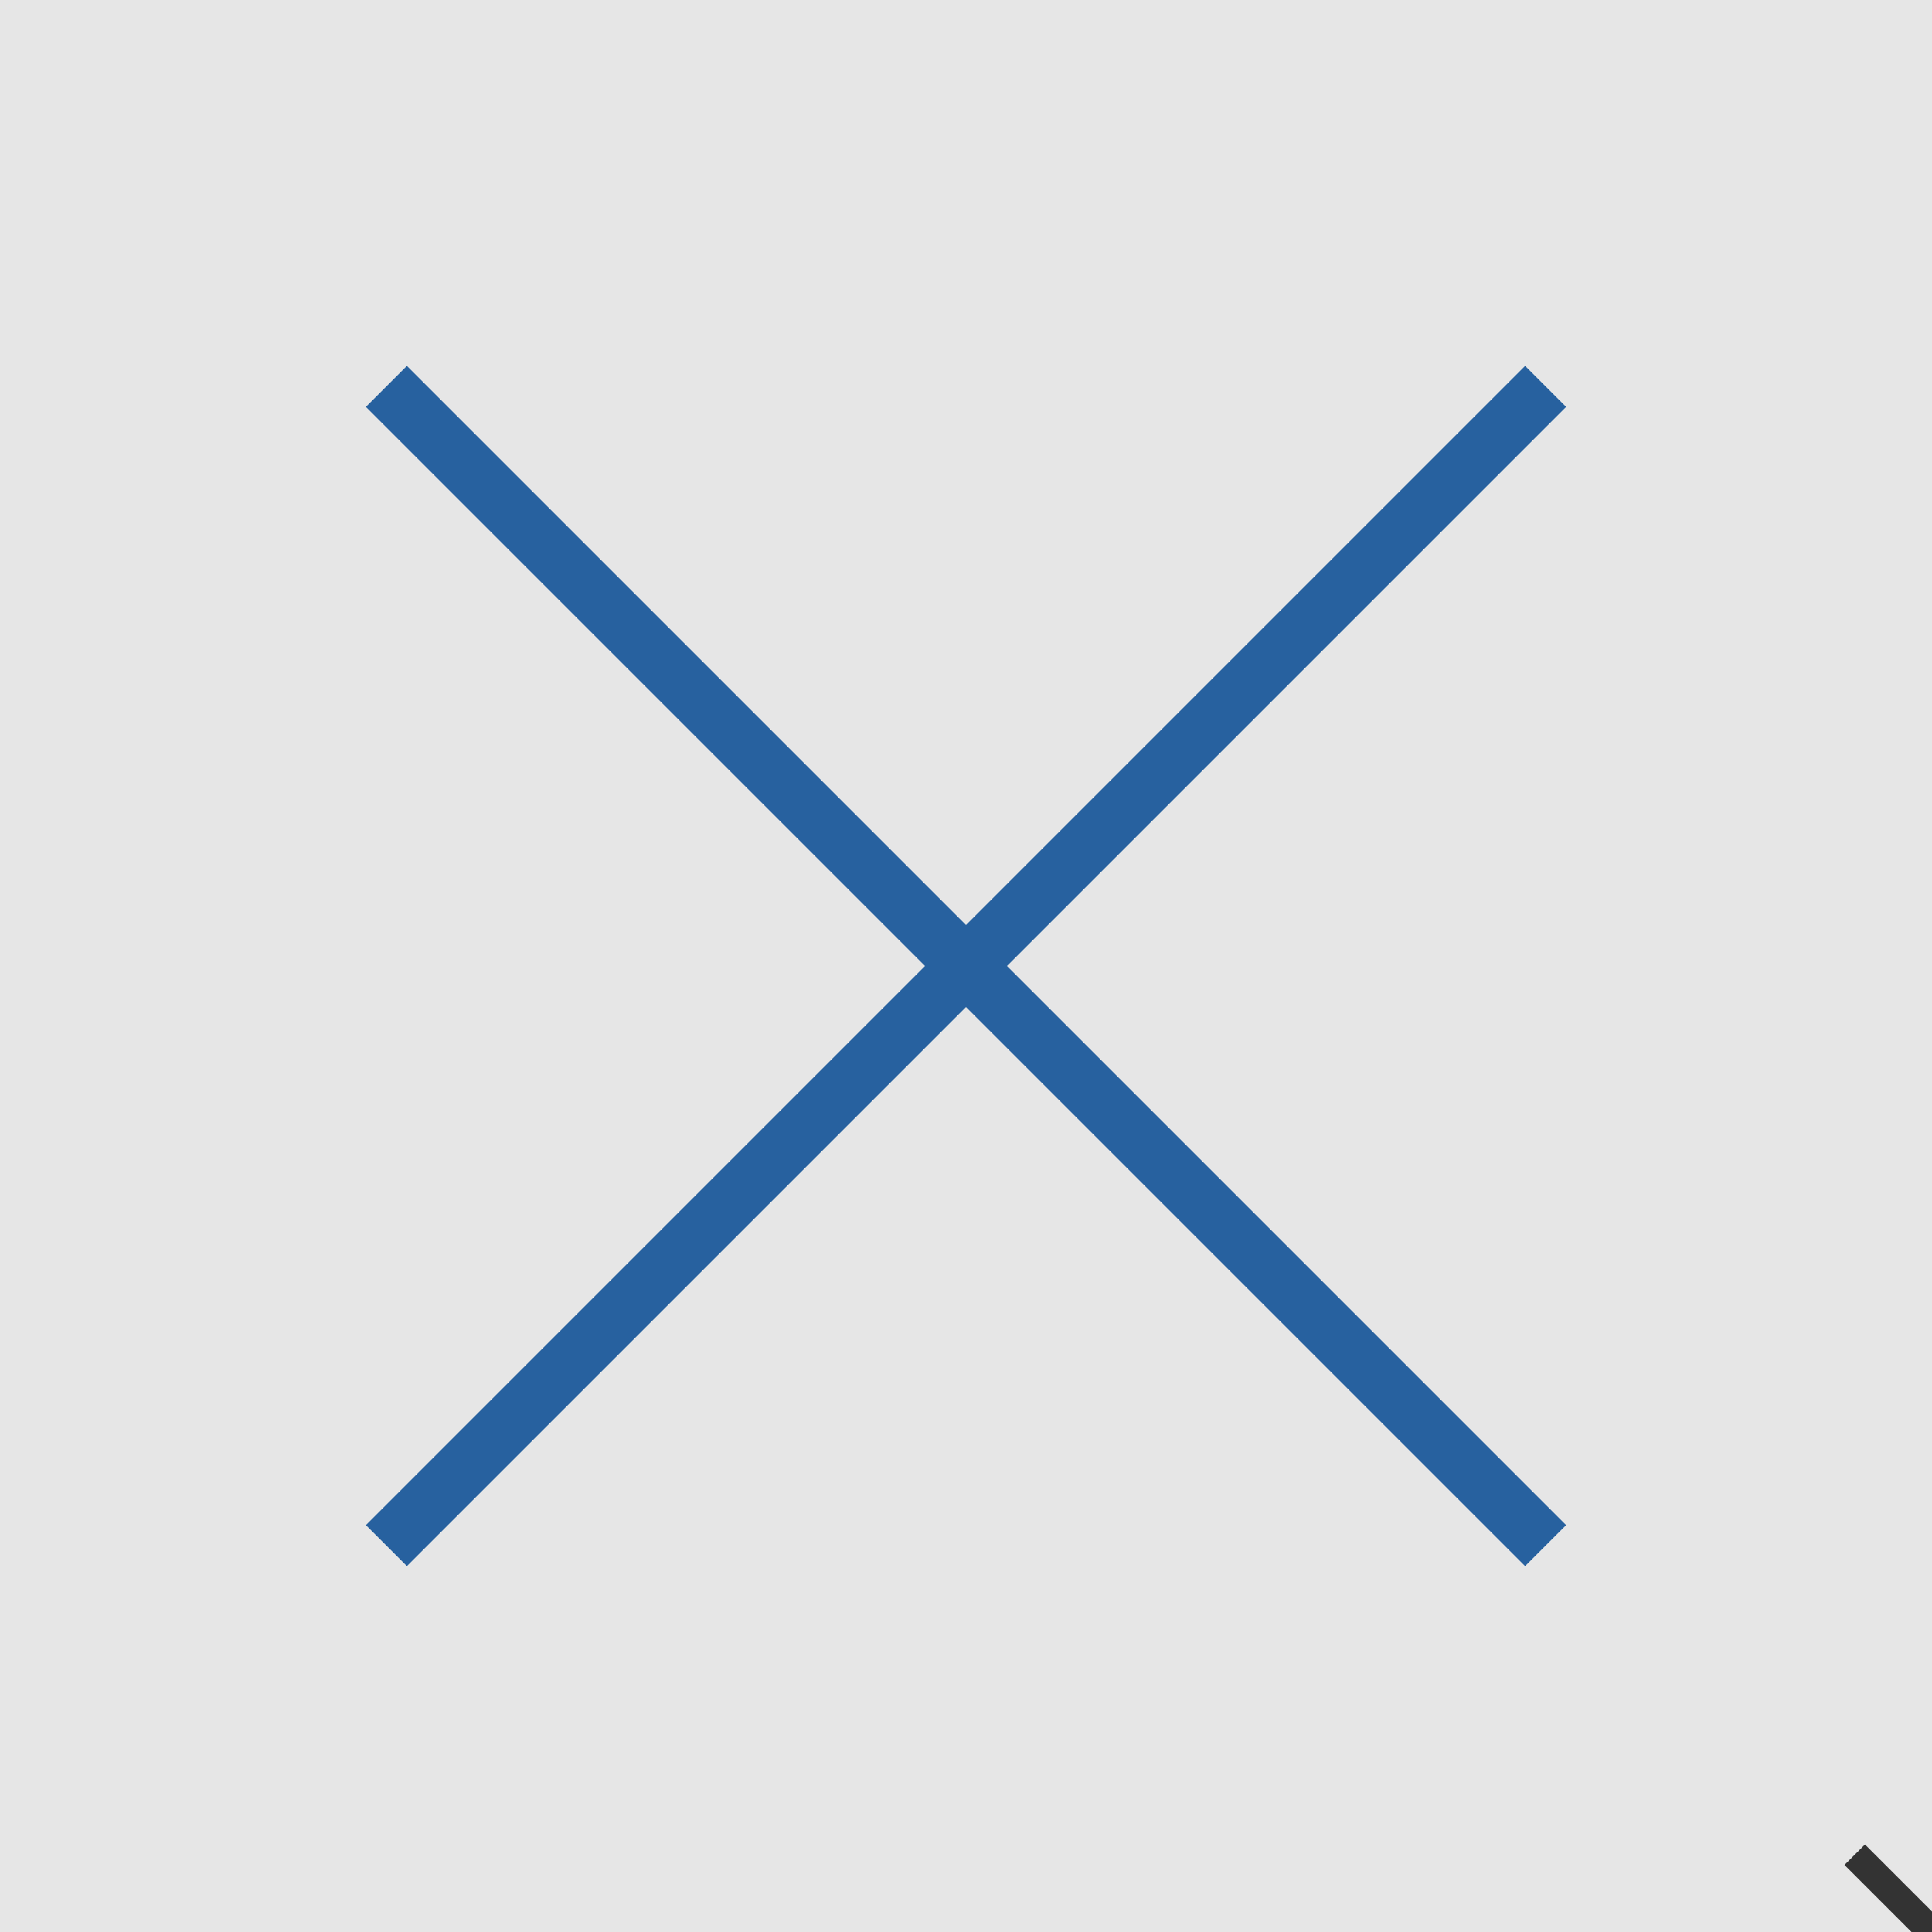
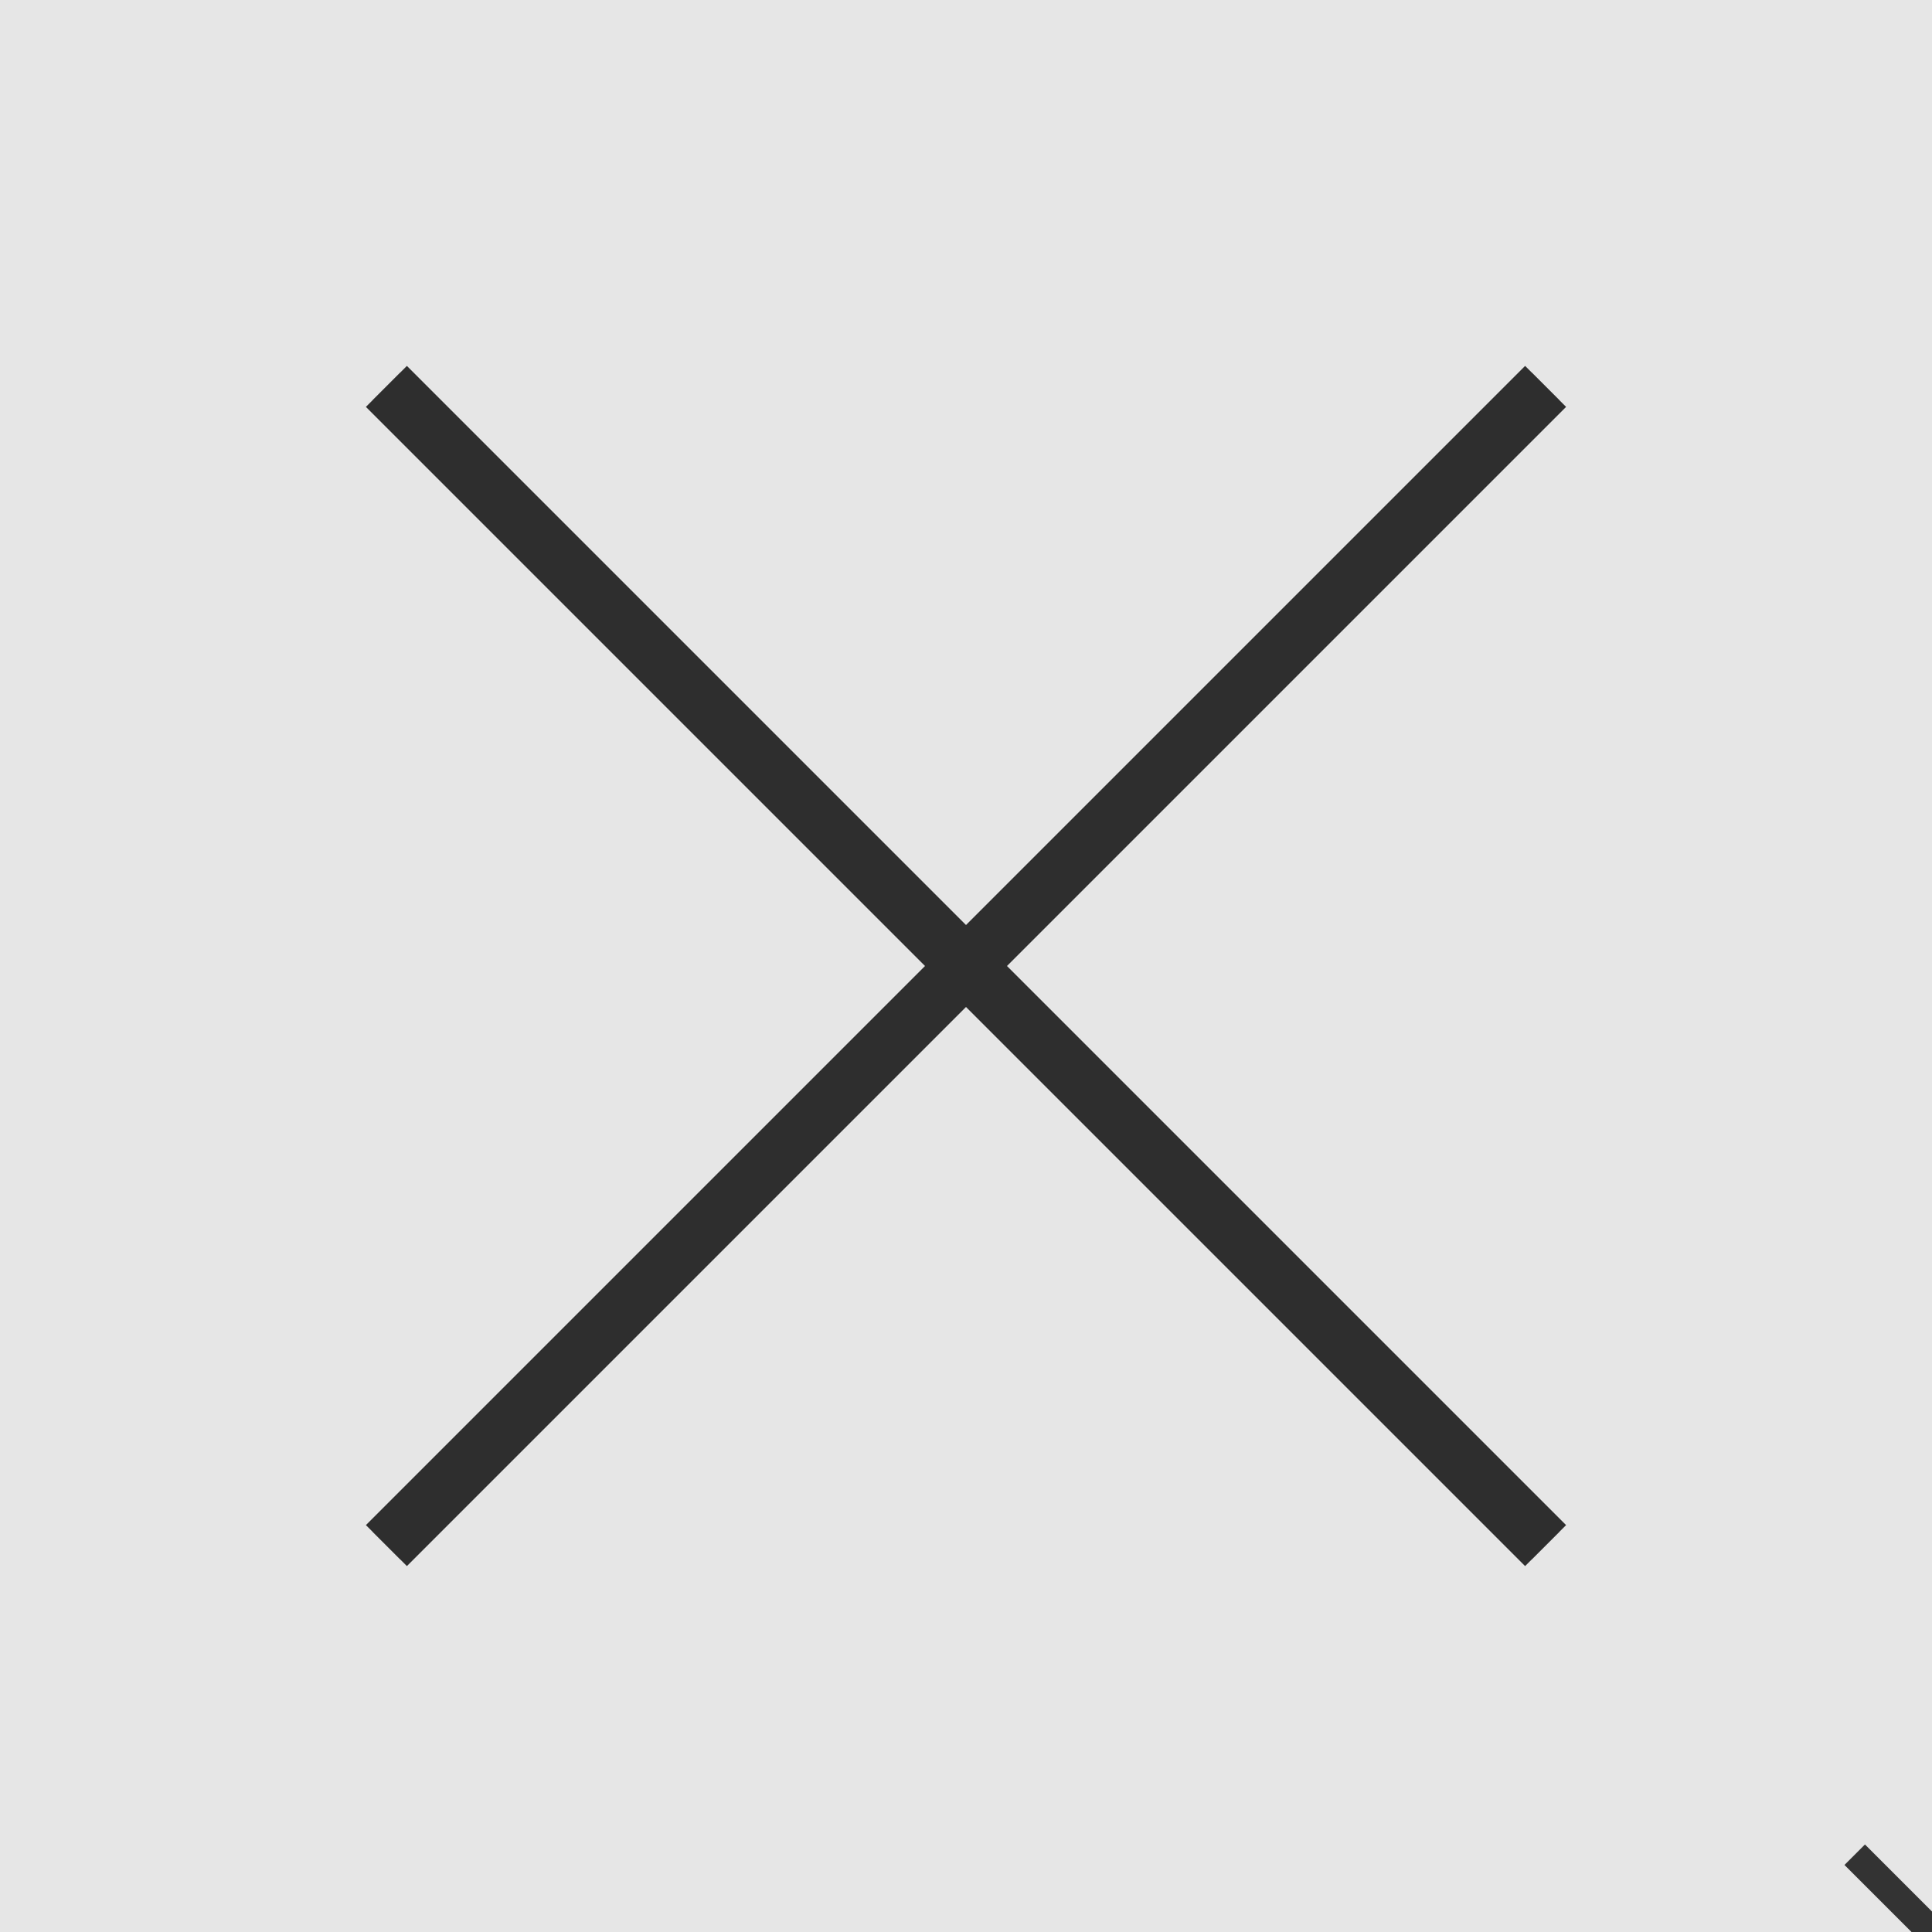
<svg xmlns="http://www.w3.org/2000/svg" width="100" height="100" viewBox="0 0 100 100">
-   <path d="M20 20 L80 80 M80 20 L20 80" stroke="#2B6CB0" stroke-width="3" fill="none" />
+   <path d="M20 20 Q40 40 50 50 Q60 60 80 80" stroke="#333" stroke-width="3" fill="none" />
+   <path d="M80 20 Q60 40 50 50 Q40 60 20 80" stroke="#333" stroke-width="3" fill="none" />
+   <path d="M20 20 Q35 35 50 50 Q65 65 80 80" stroke="#333" stroke-width="2" fill="none" opacity="0.5" />
+   <path d="M80 20 Q65 35 50 50 Q35 65 20 80" stroke="#333" stroke-width="2" fill="none" opacity="0.5" />
  <filter id="noise">
    <feTurbulence type="fractalNoise" baseFrequency="0.7" numOctaves="3" stitchTiles="stitch" />
    <feColorMatrix type="saturate" values="0" />
    <feBlend mode="multiply" in2="SourceGraphic" />
  </filter>
  <rect width="200" height="200" filter="url(#noise)" opacity="0.1" />
  <path d="M100,100 l4,4 M100,100 l-4,-4" stroke="#333" stroke-width="1.5" fill="none" />
  <text x="100" y="190" font-family="'Noto Sans Thai', sans-serif" font-size="12" text-anchor="middle" fill="#333">
    รอยร้าวรูปตัว X
  </text>
</svg>
